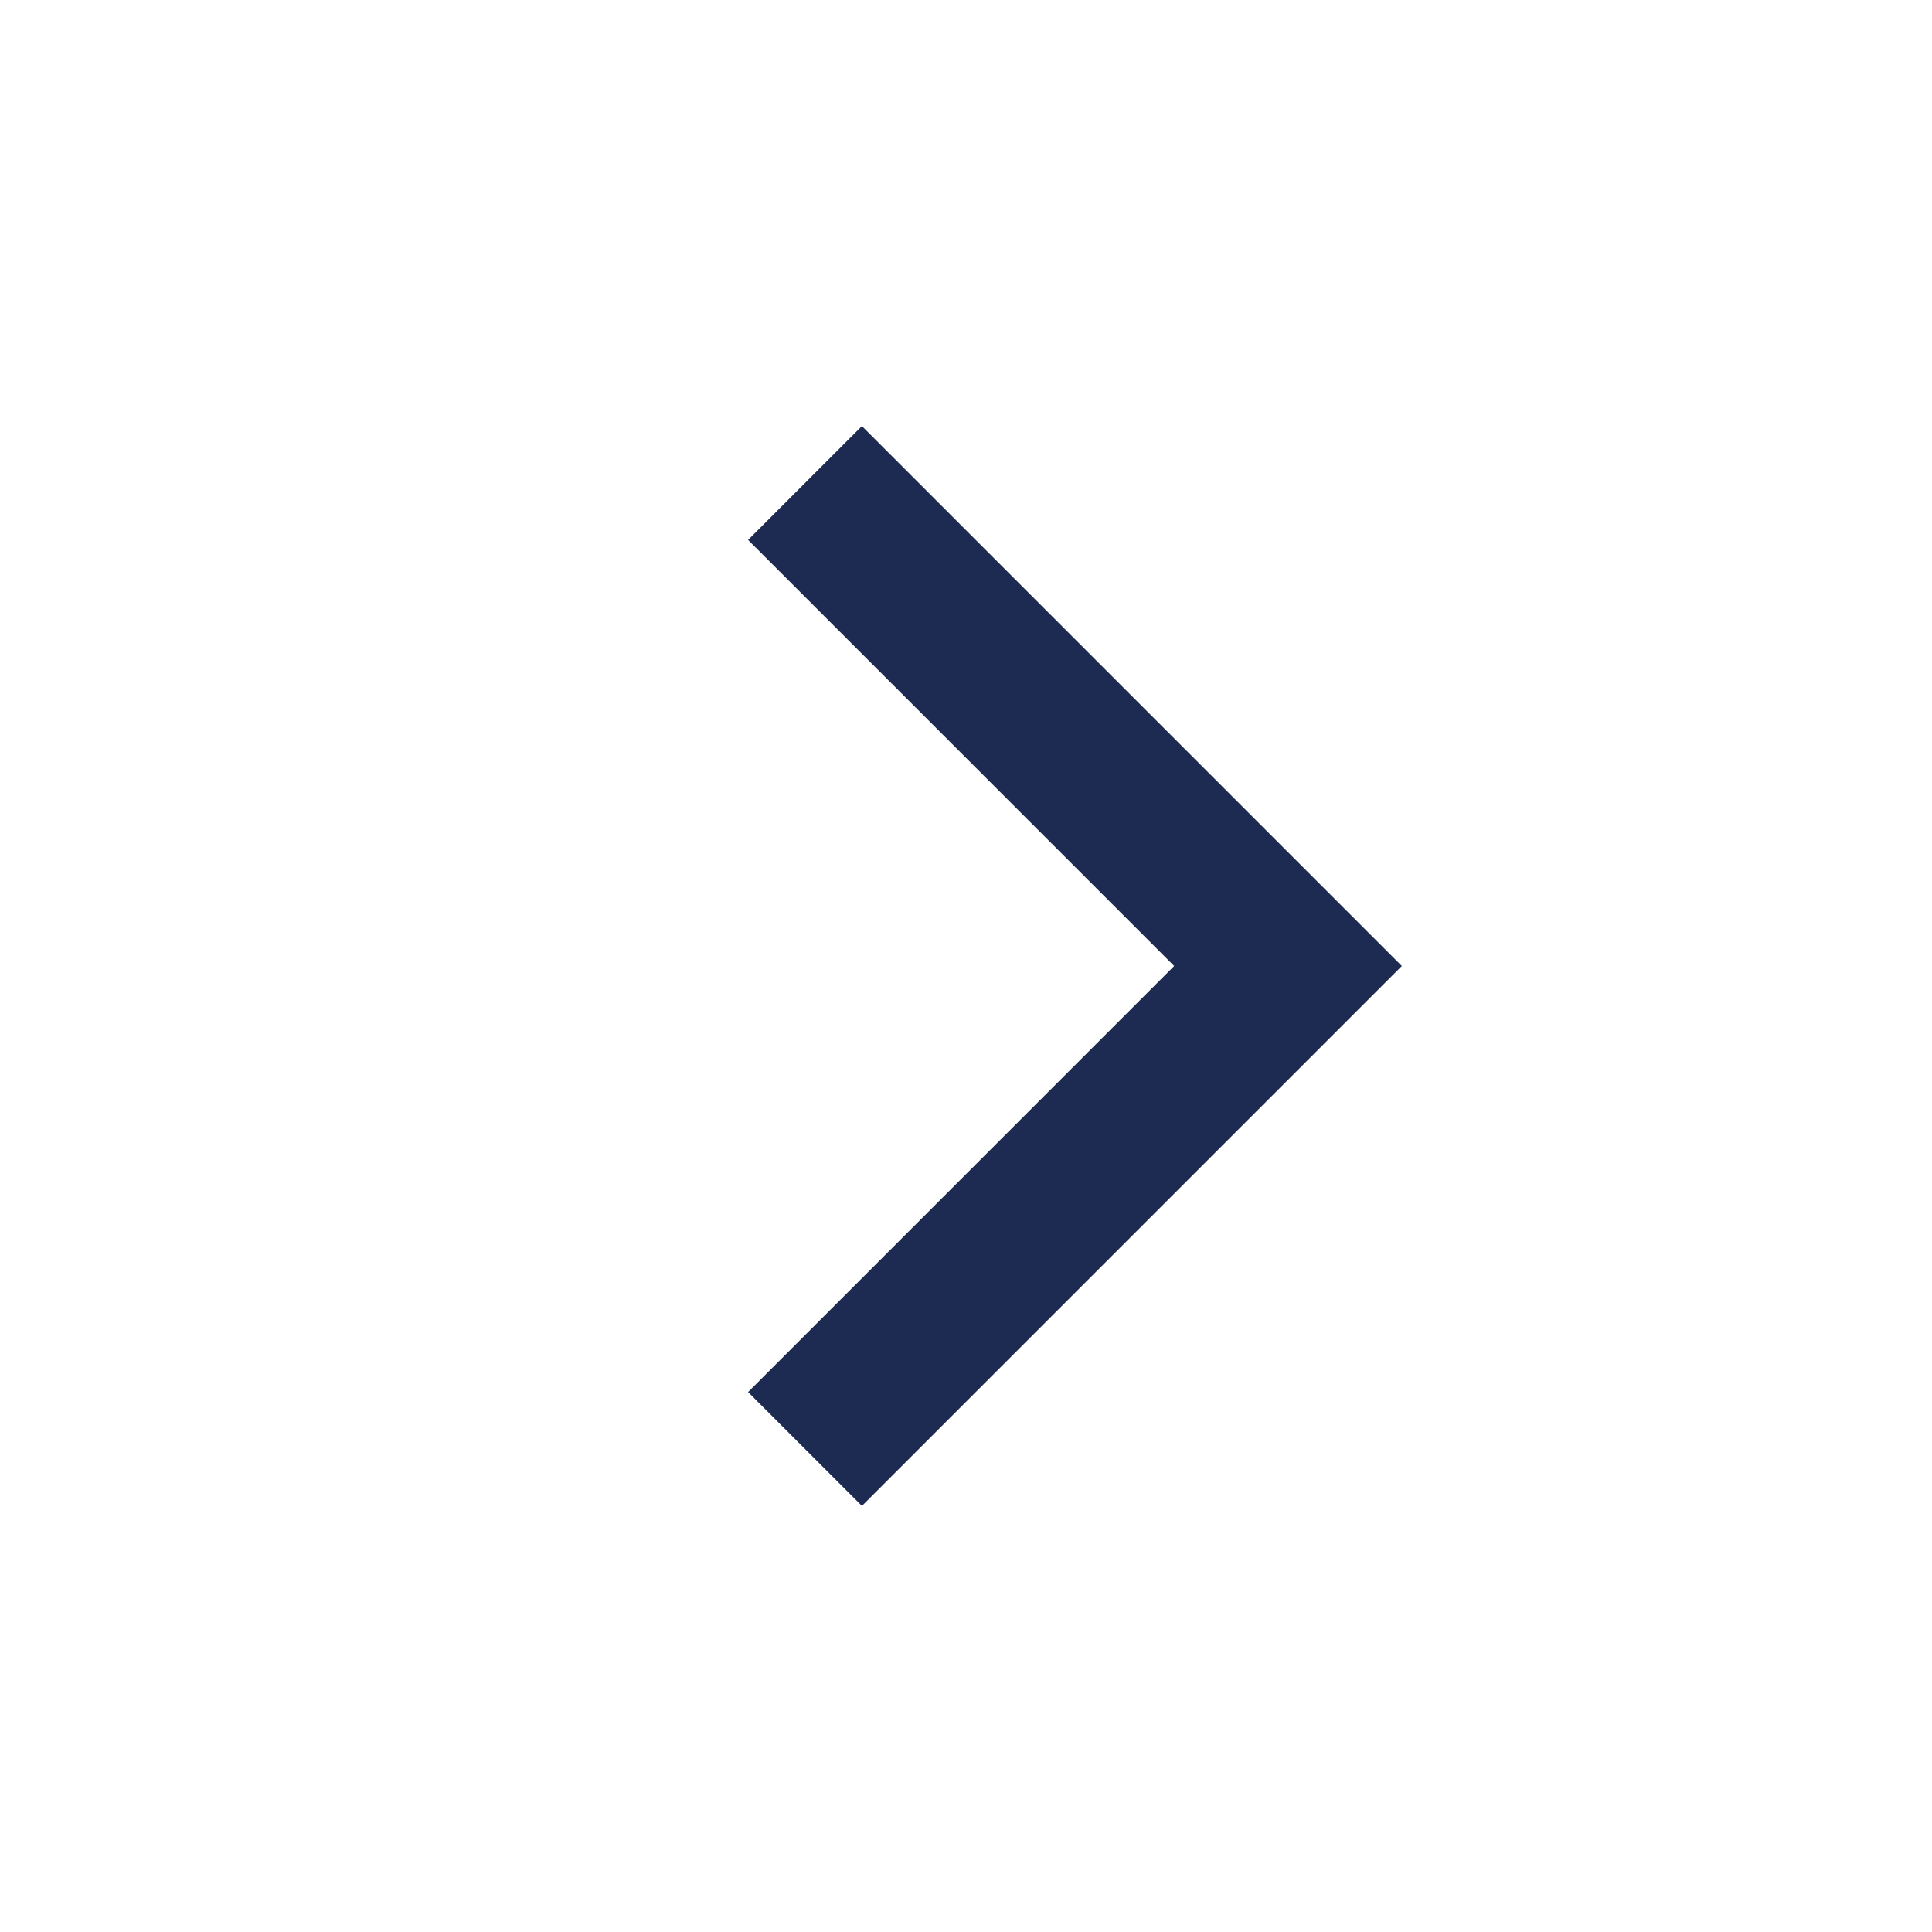
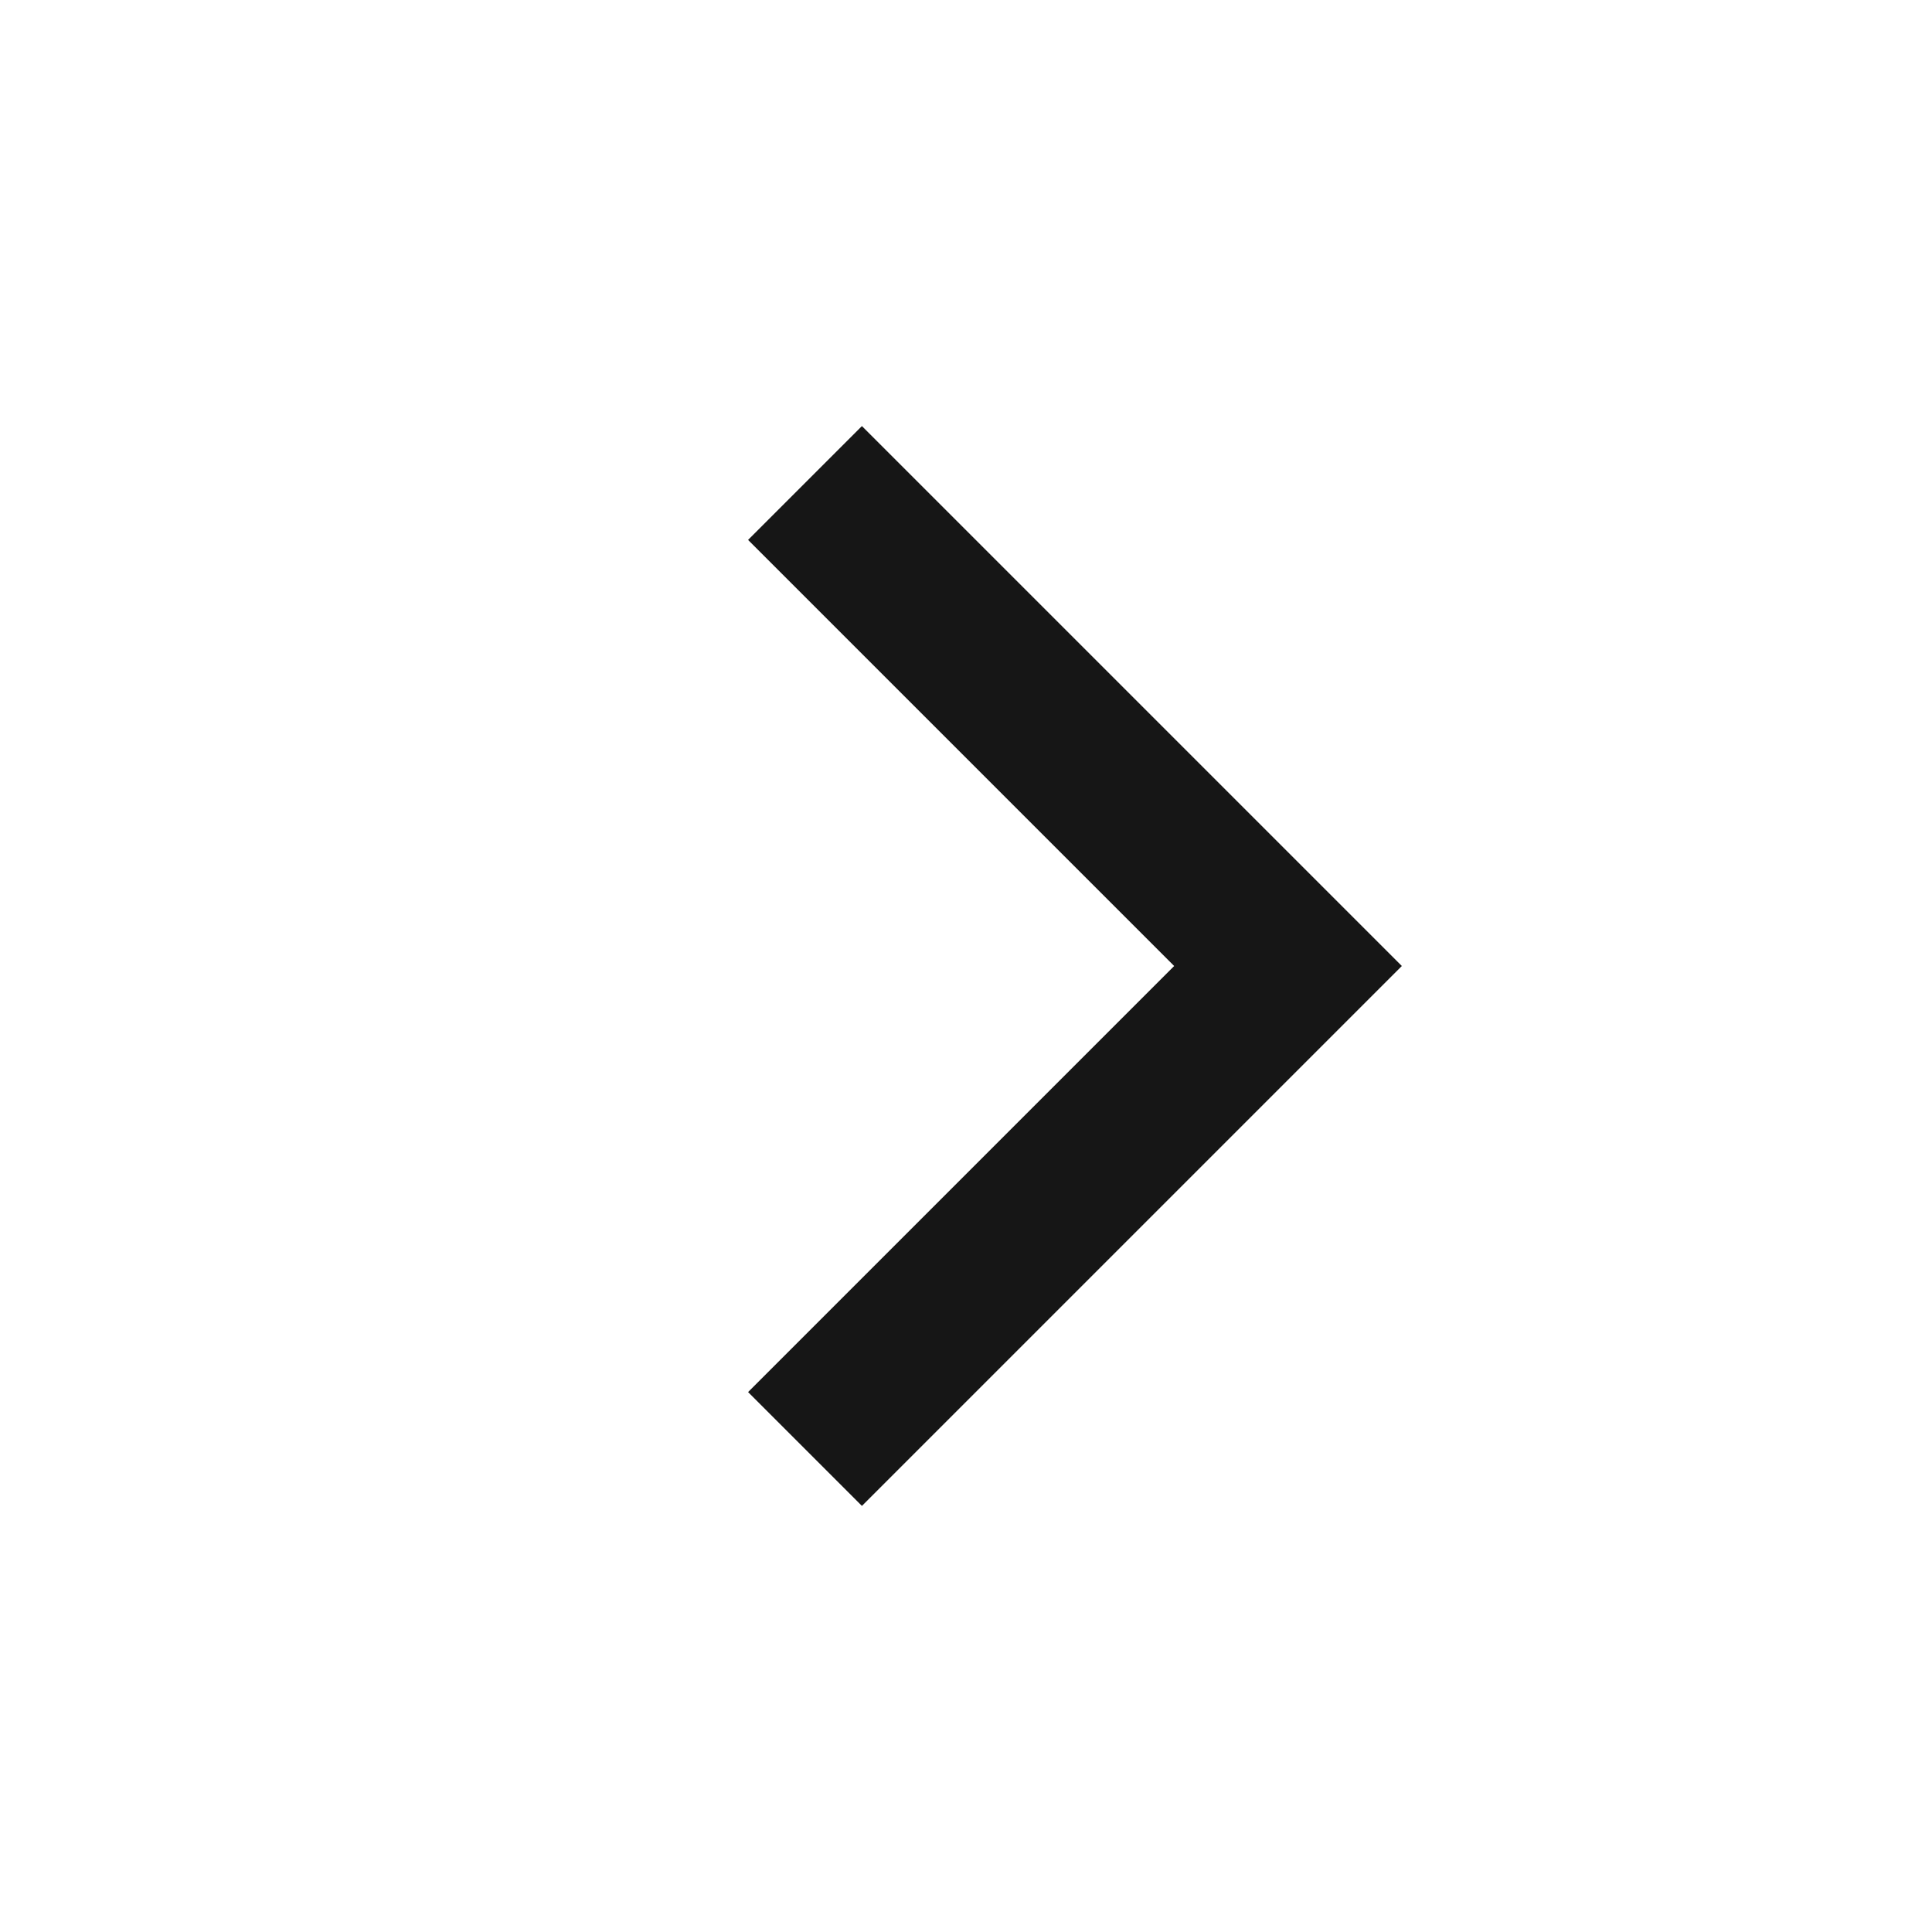
<svg xmlns="http://www.w3.org/2000/svg" width="24" height="24" viewBox="0 0 24 24">
-   <clipPath id="box">
-     <rect x="5" y="5" width="14" height="14" />
-   </clipPath>
-   <g clip-path="url(#box)">
-     <path transform="translate(5 5) scale(1)" d="M5 1L11 7L5 13" fill="none" stroke="#1d2b53" stroke-width="2" vector-effect="non-scaling-stroke" />
+   <g transform="translate(5 5) scale(1)">
+     <path d="M5 1L11 7L5 13" fill="none" stroke="#161616" stroke-width="2" />
  </g>
</svg>
